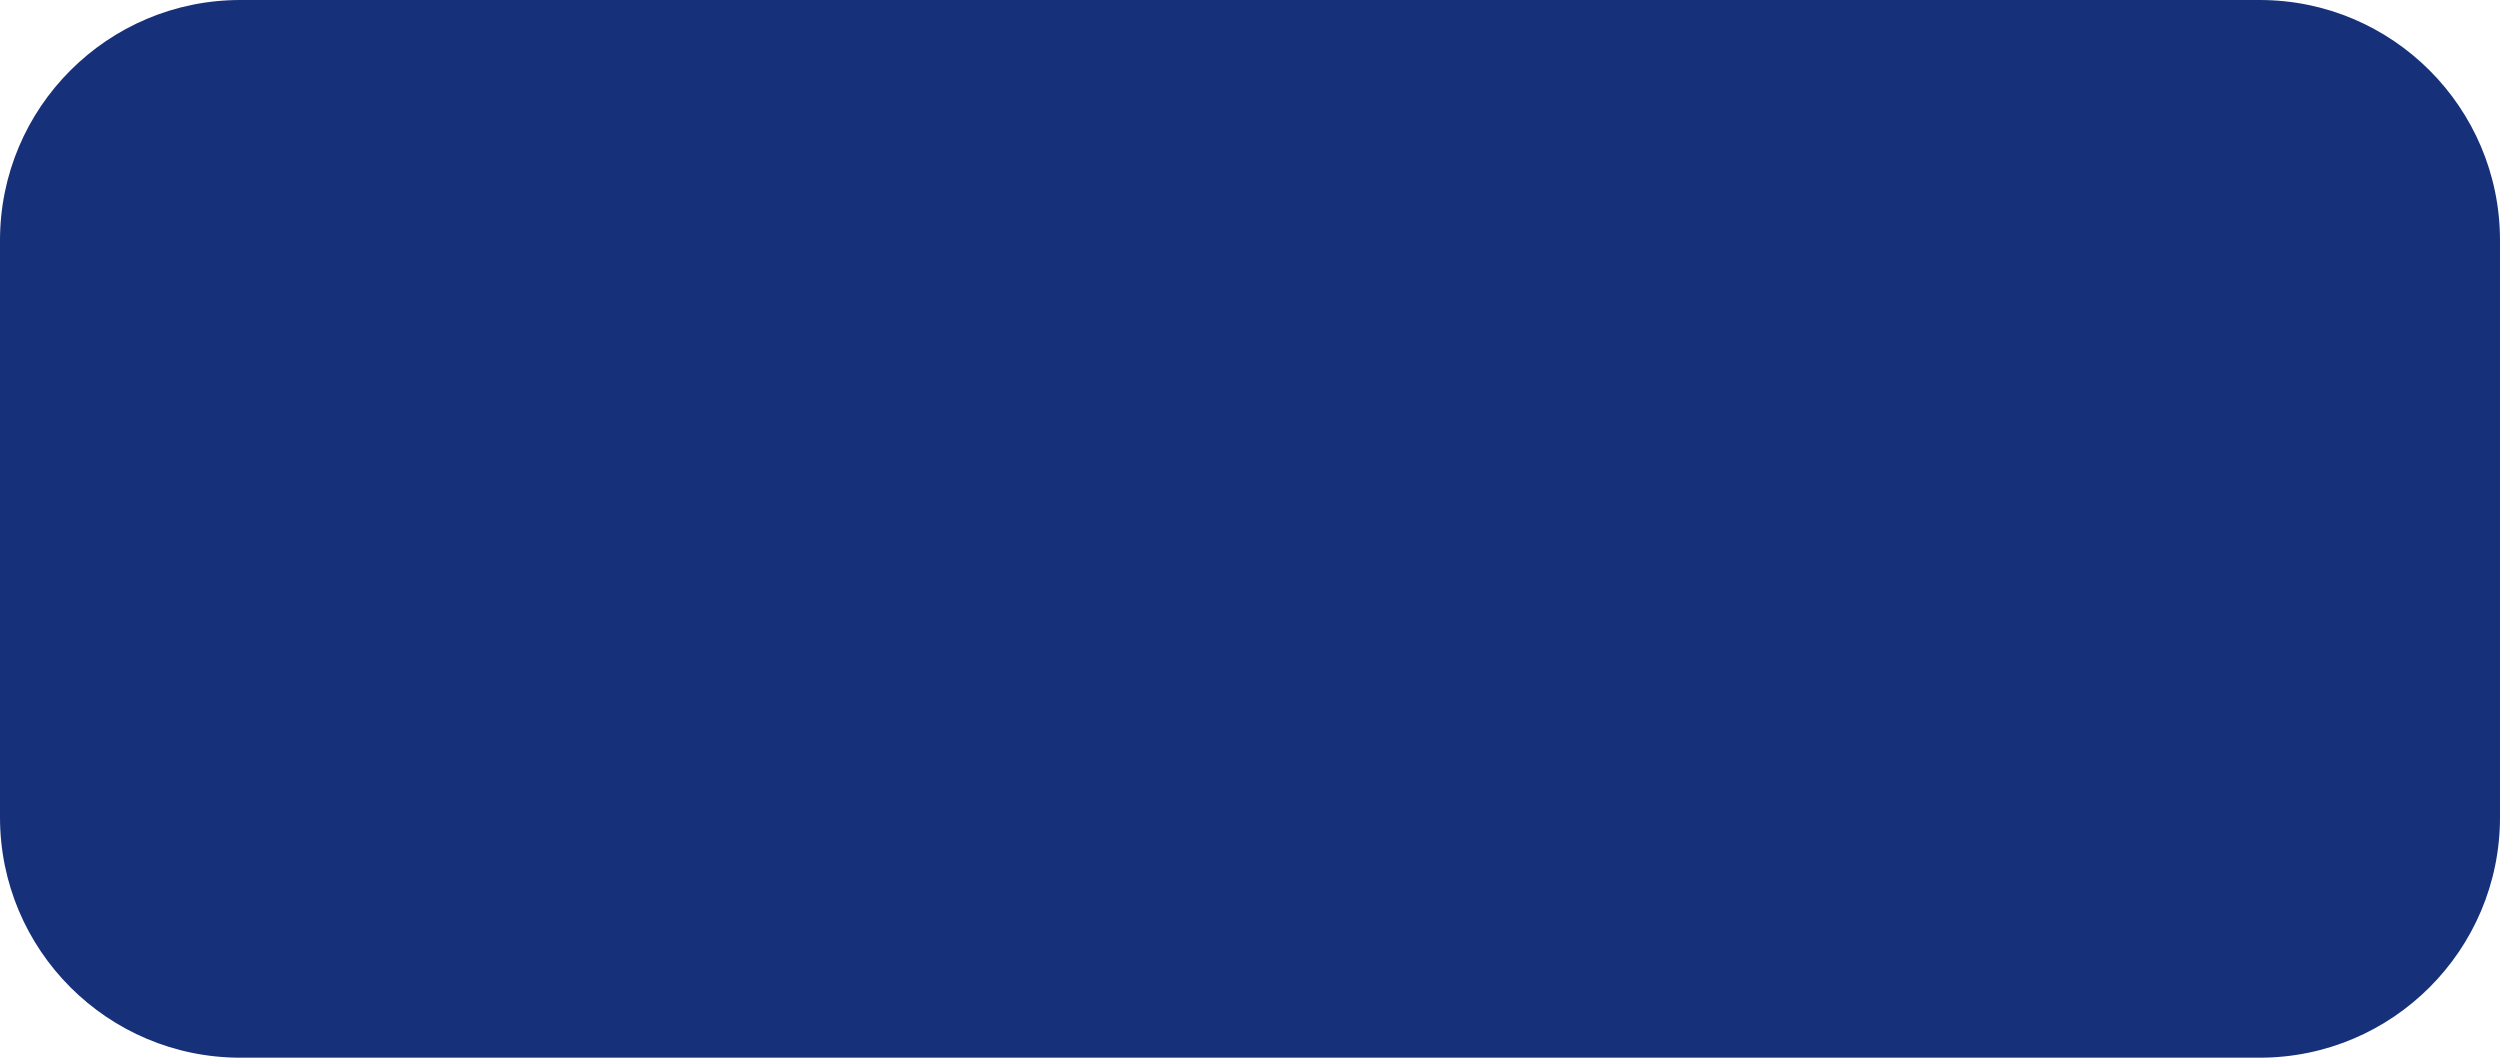
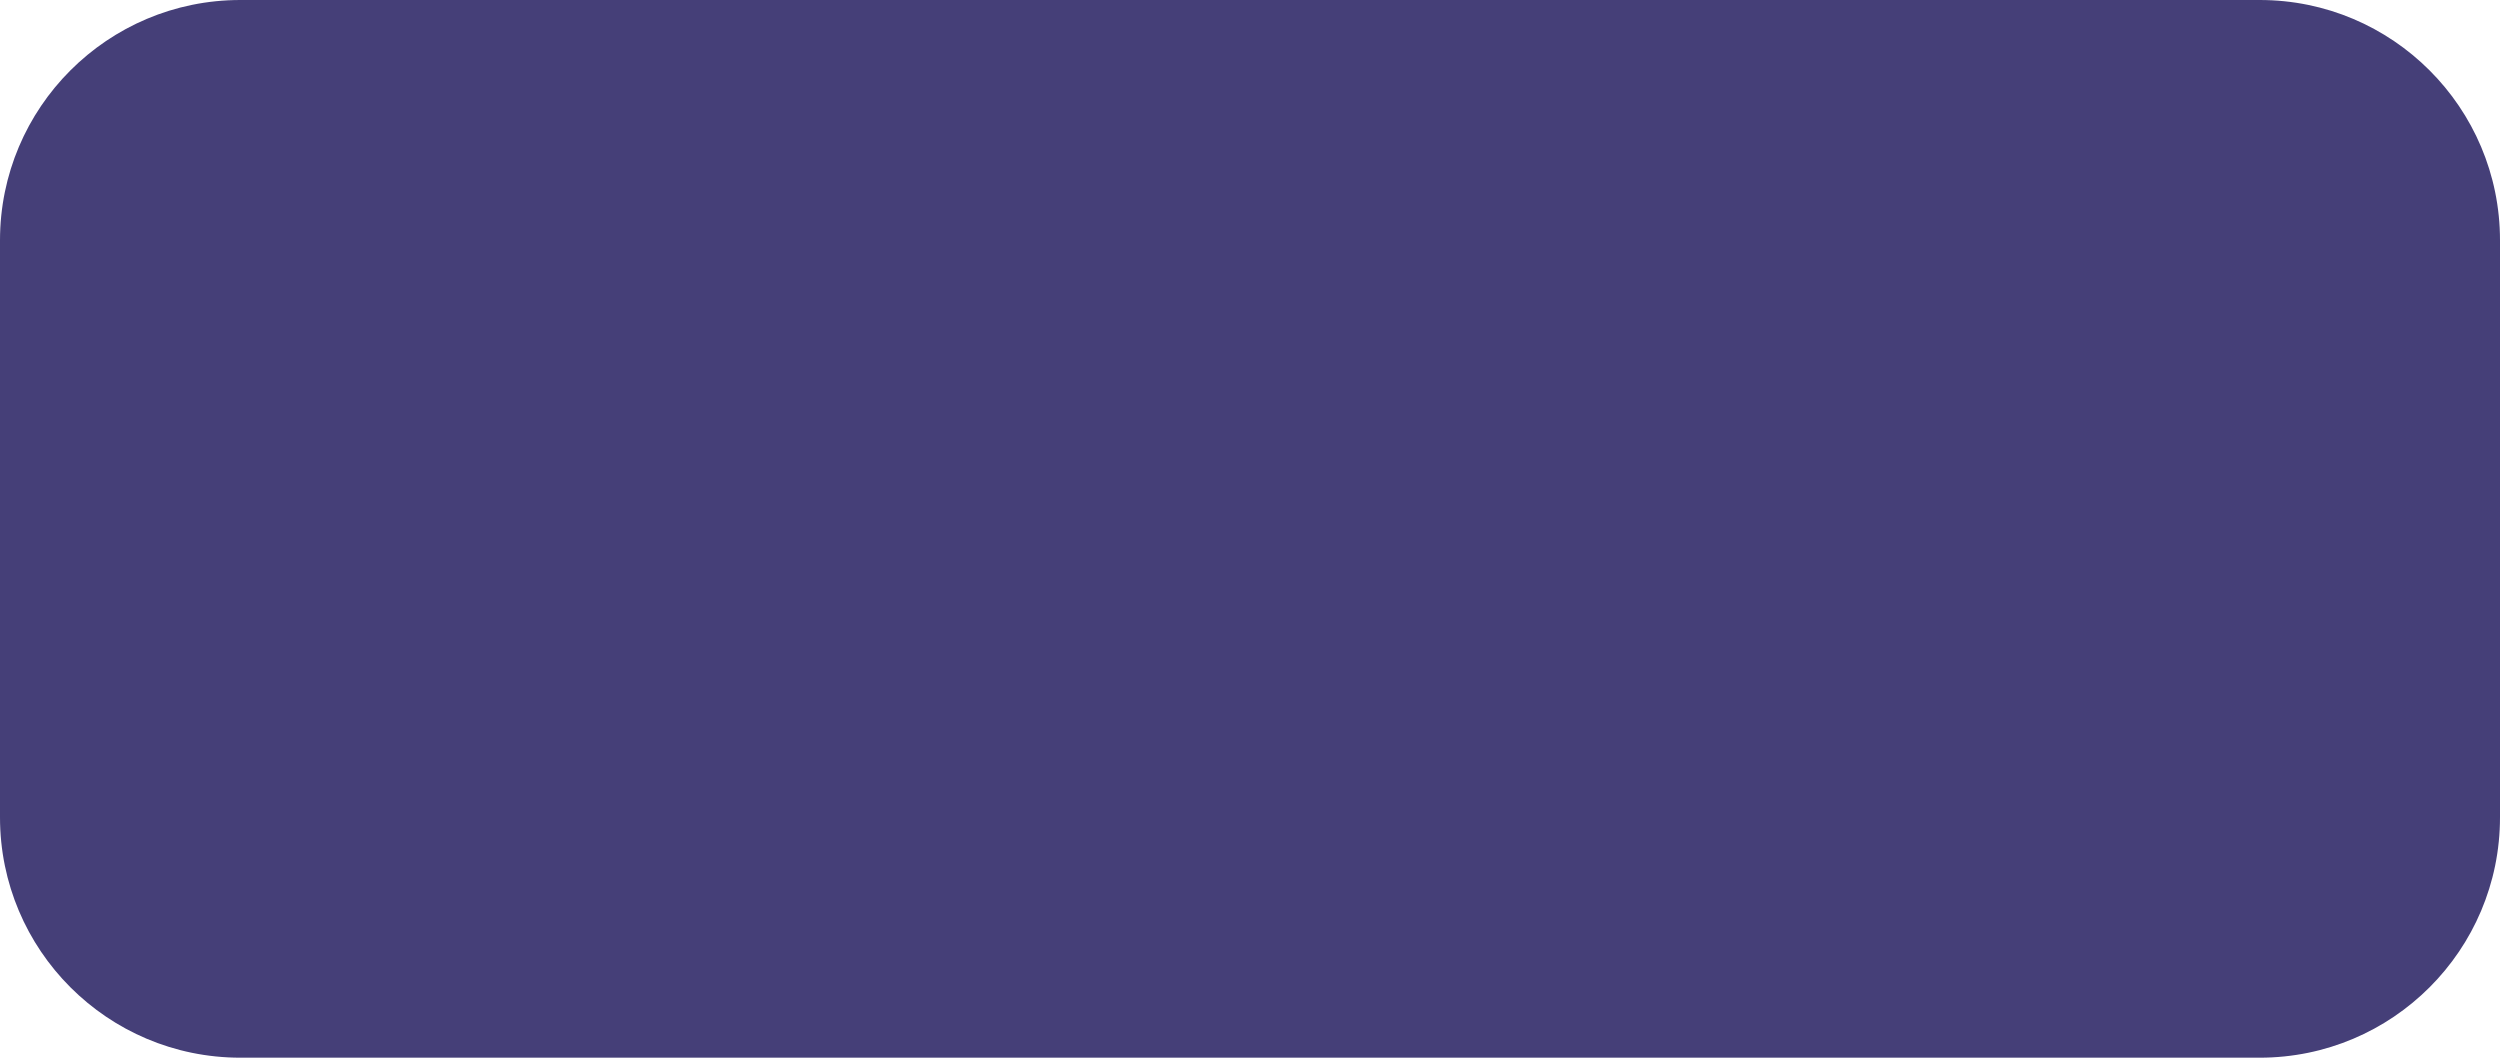
<svg xmlns="http://www.w3.org/2000/svg" preserveAspectRatio="none" overflow="visible" style="display: block;" width="104" height="44" viewBox="0 0 104 44" fill="none">
-   <path id="Vector" d="M94 0H10C4.477 0 0 4.477 0 10V34C0 39.523 4.477 44 10 44H94C99.523 44 104 39.523 104 34V10C104 4.477 99.523 0 94 0Z" fill="#17307A" />
+   <path id="Vector" d="M94 0H10C4.477 0 0 4.477 0 10V34C0 39.523 4.477 44 10 44H94C99.523 44 104 39.523 104 34V10C104 4.477 99.523 0 94 0Z" fill="#453F78" />
</svg>
